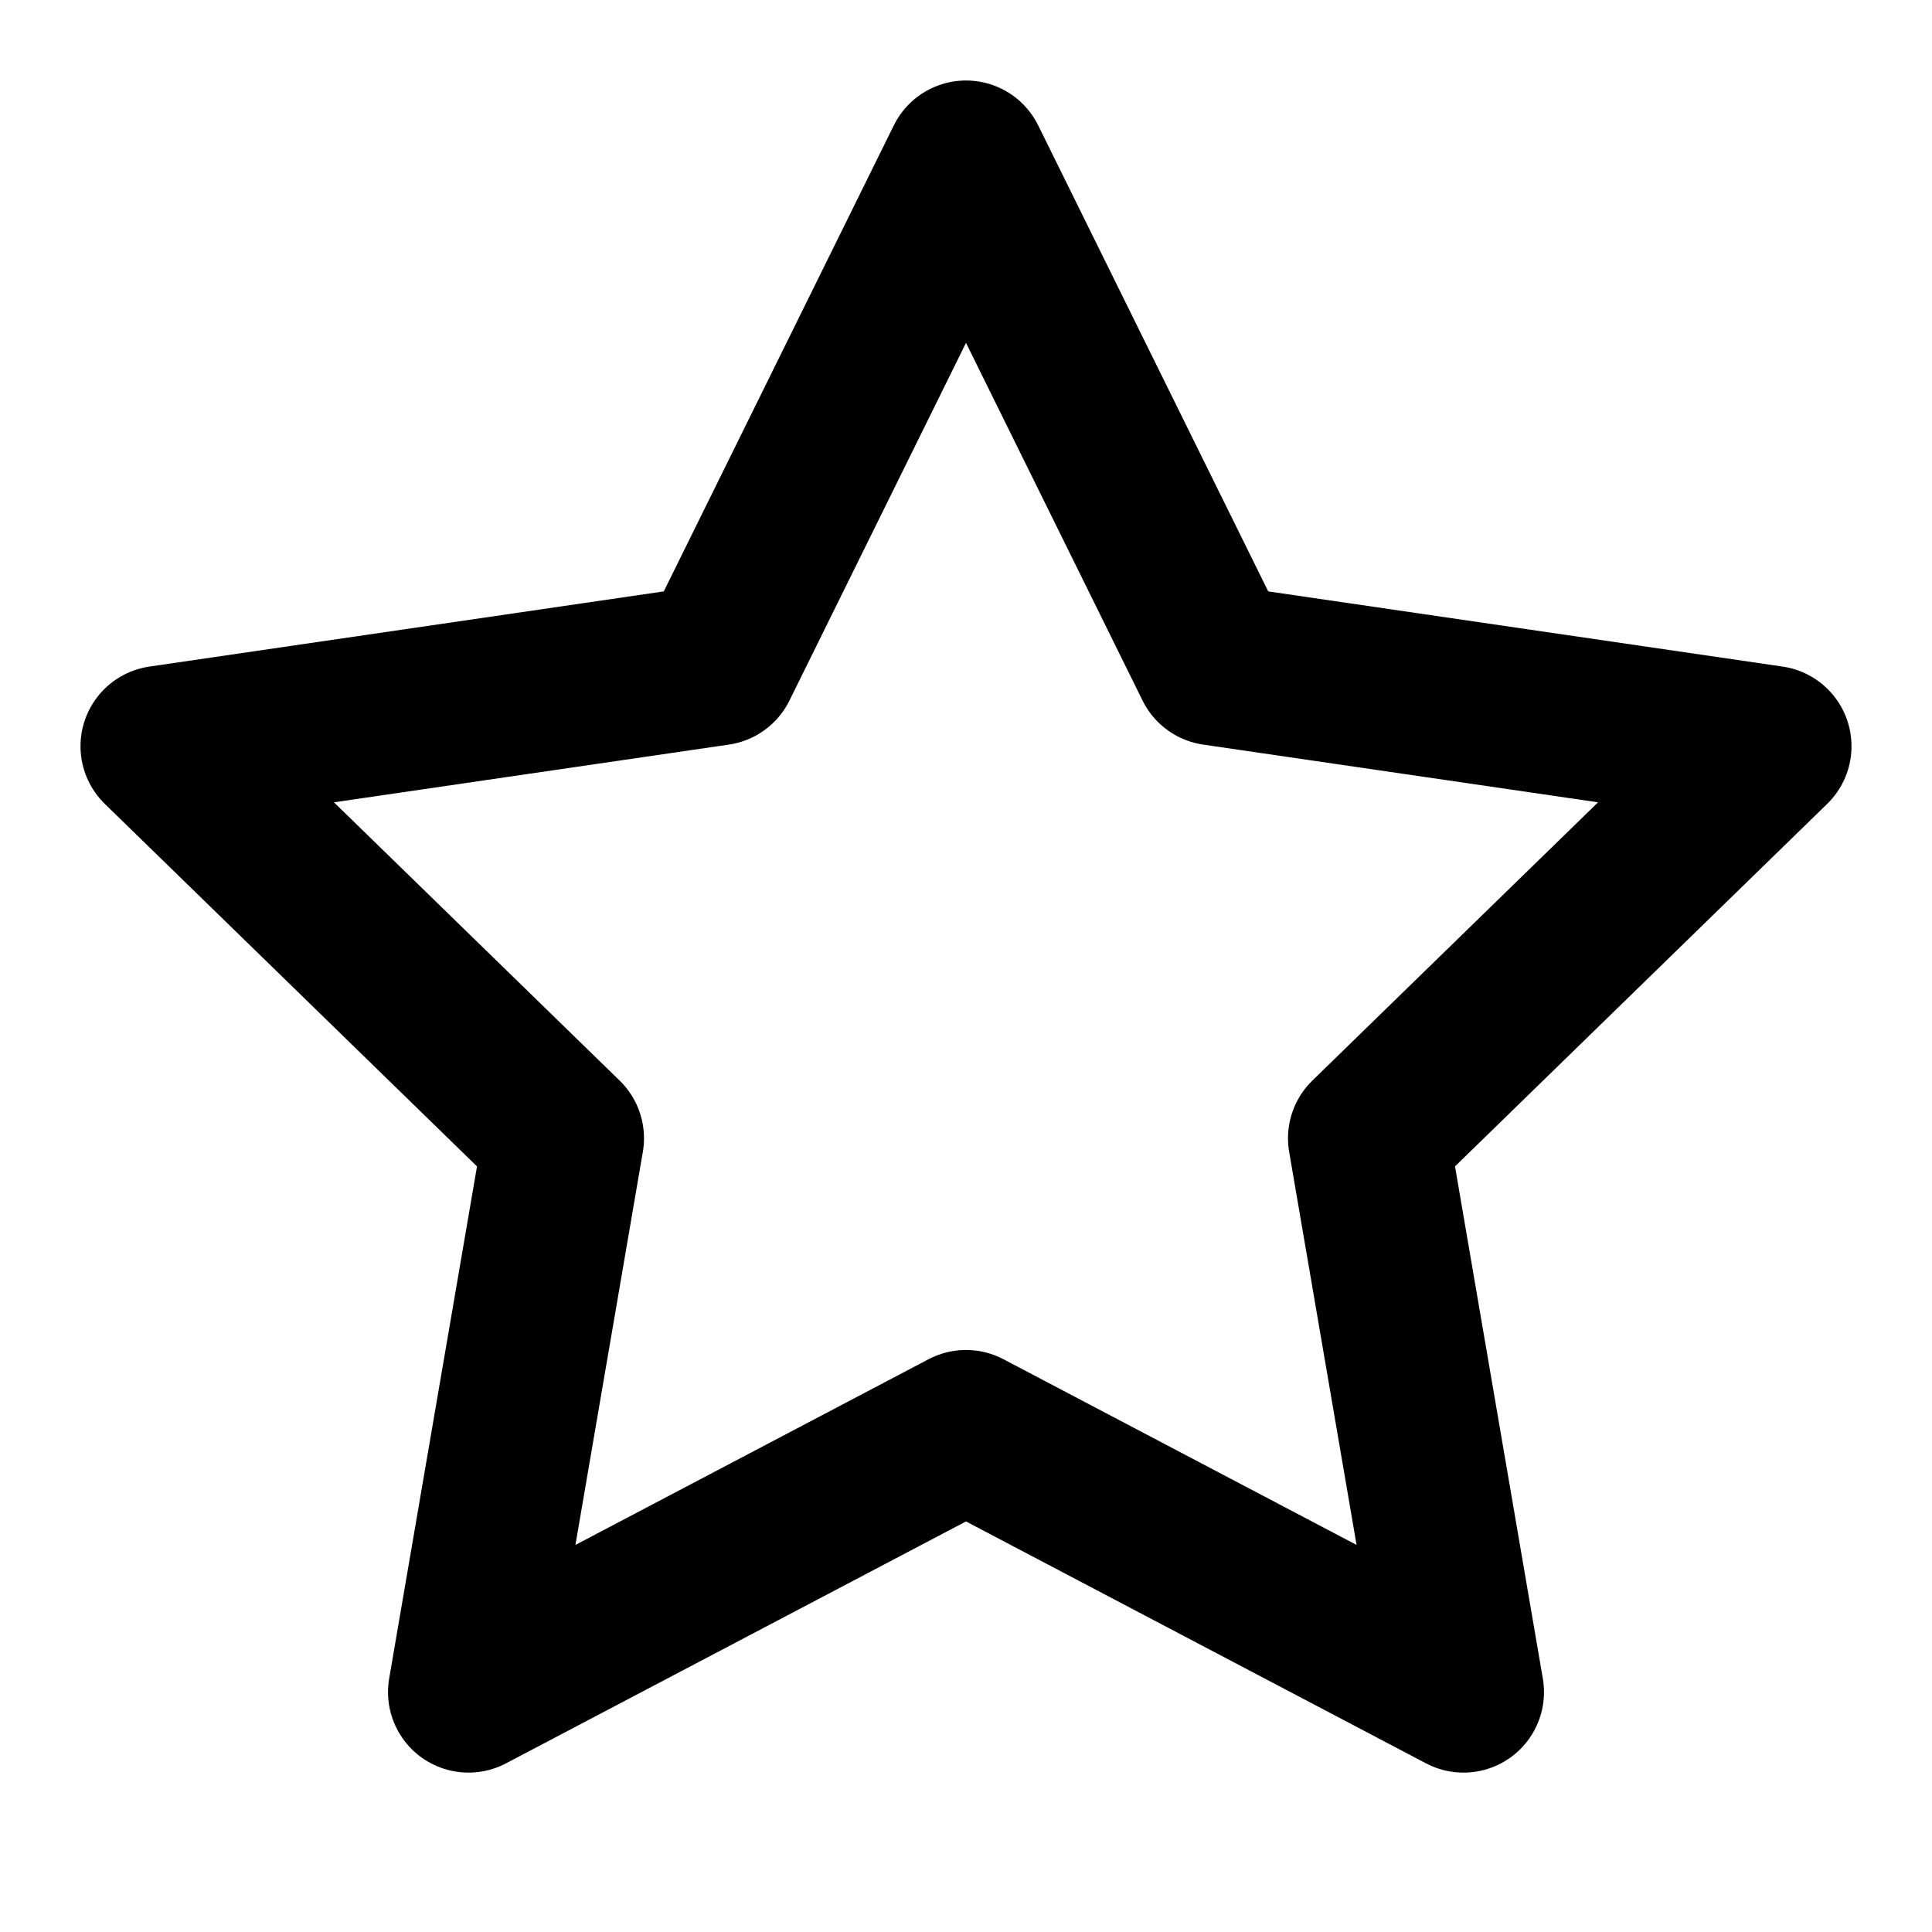
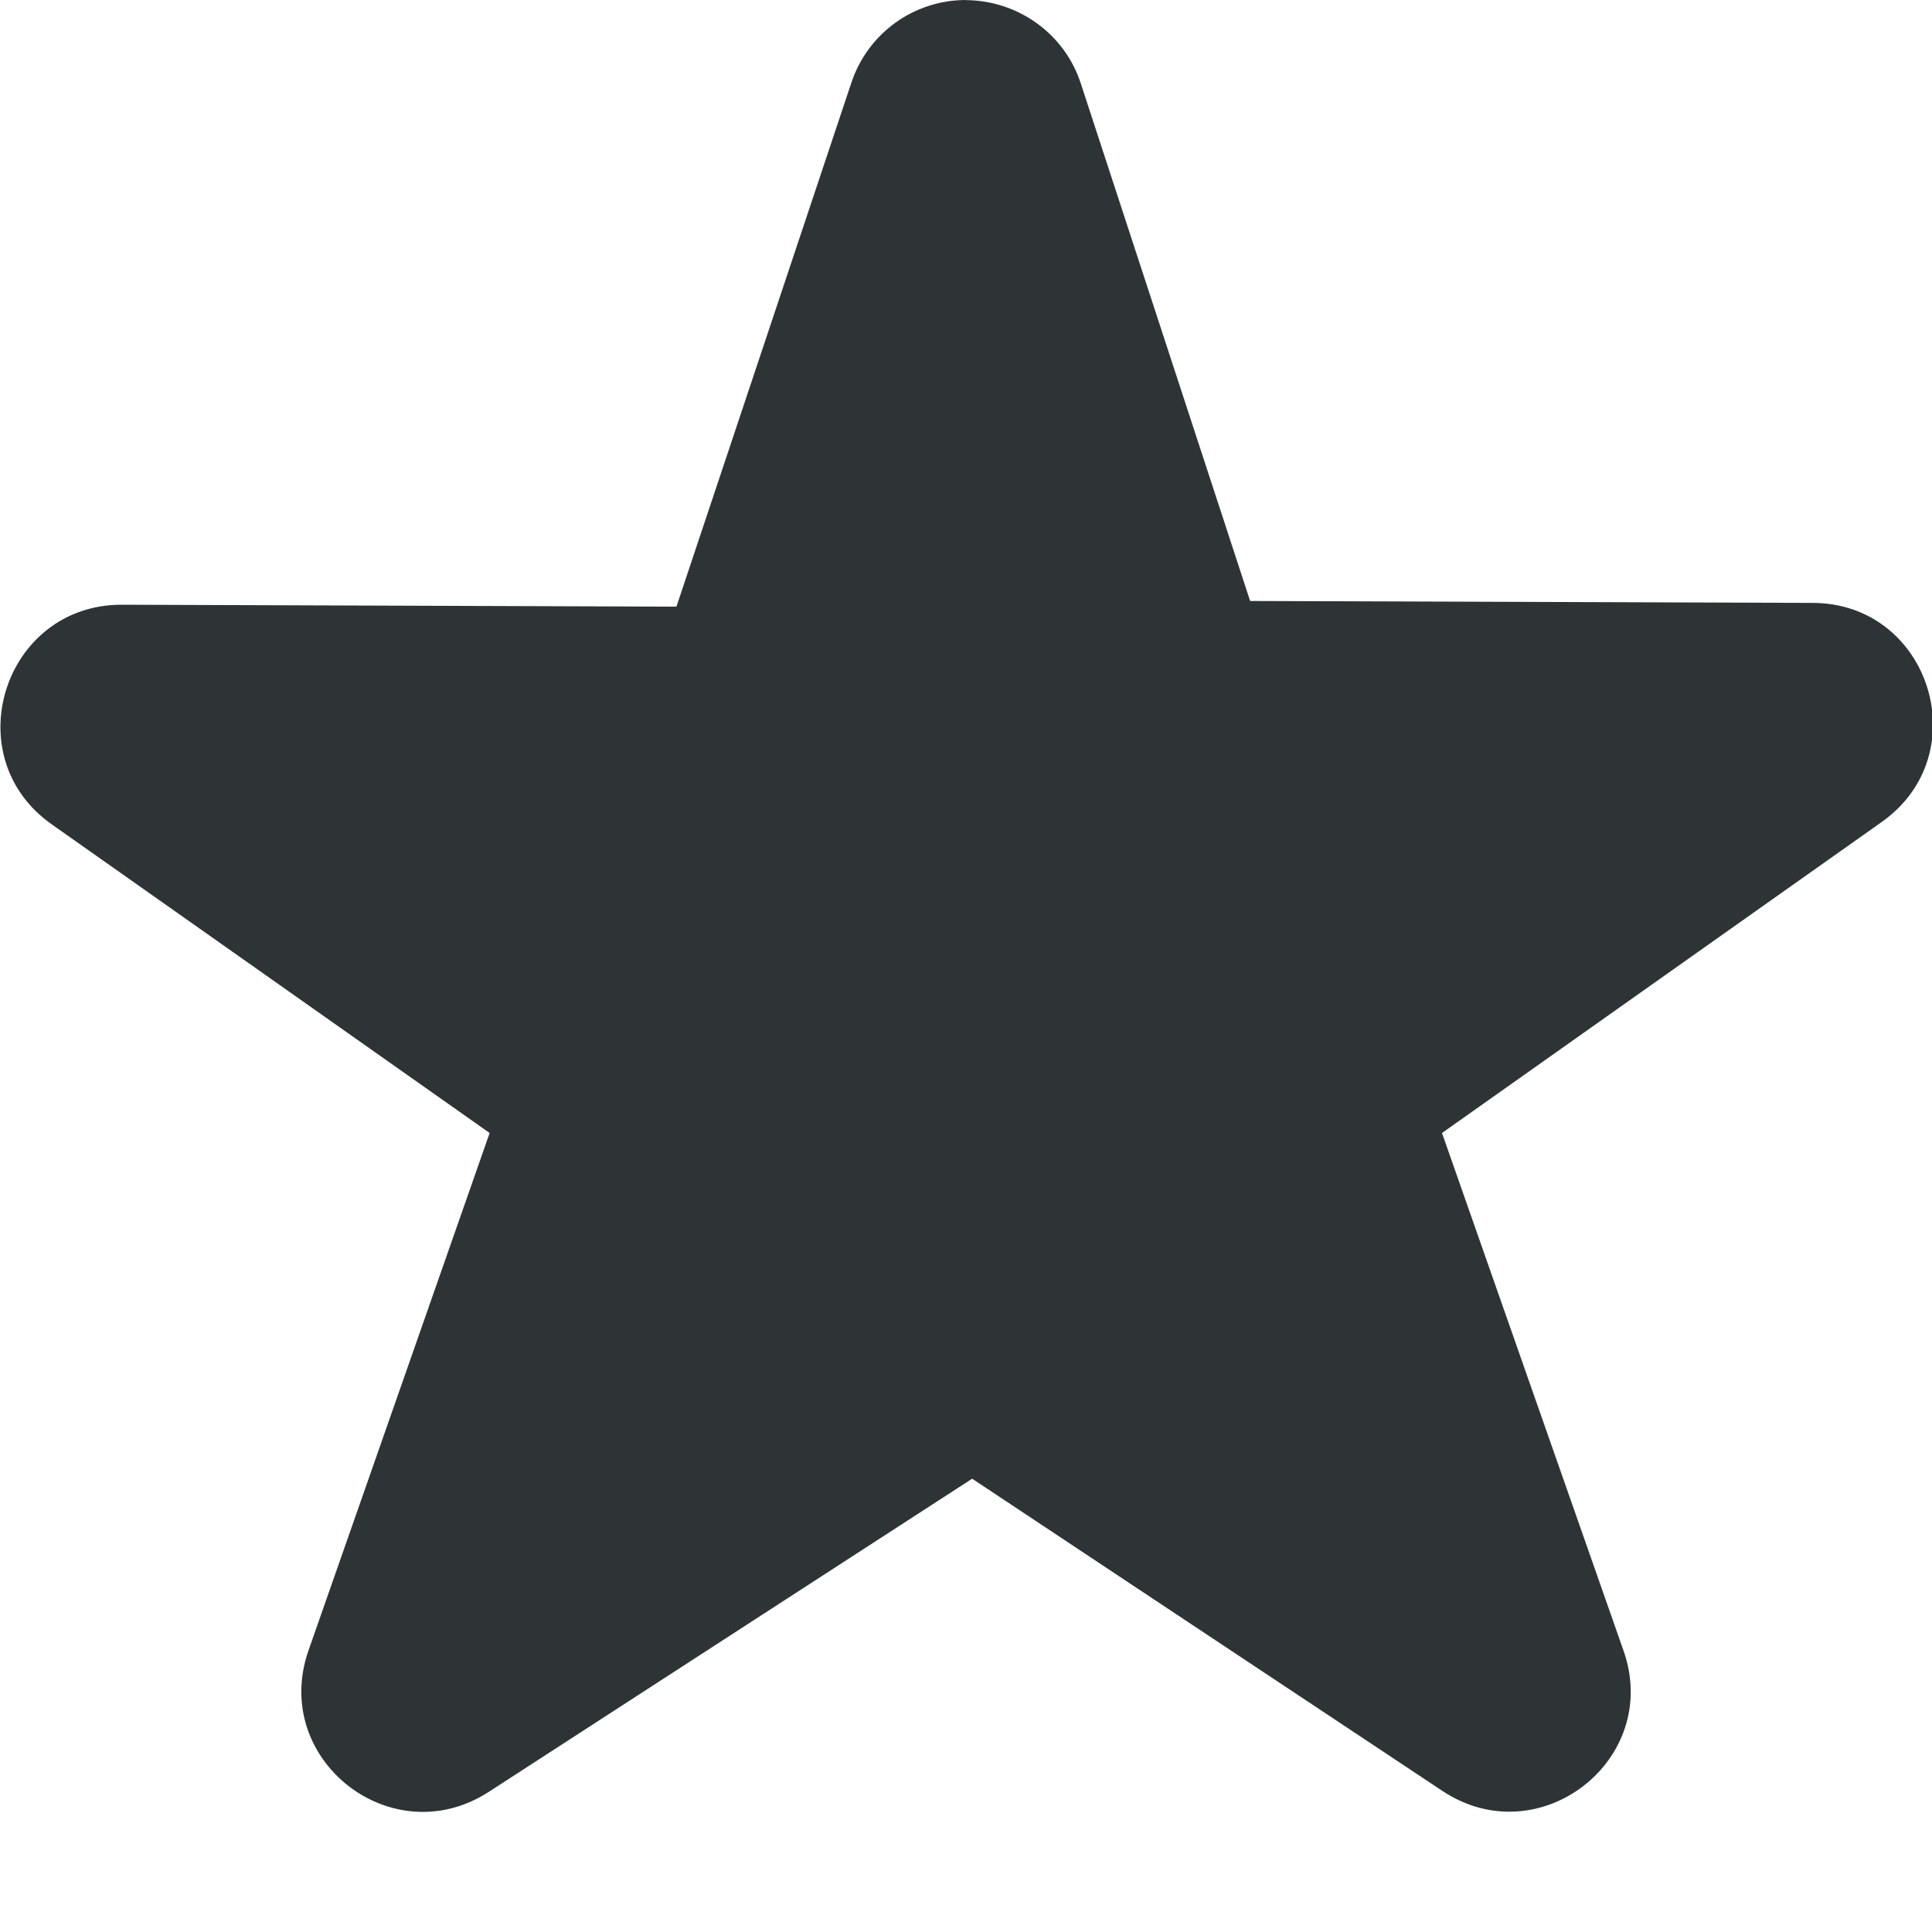
- <svg xmlns="http://www.w3.org/2000/svg" viewBox="0 0 24 24" fill="none" stroke="black" stroke-width="2" stroke-linecap="round" stroke-linejoin="round">
-   <polygon points="12 2 15.09 8.26 22 9.27 17 14.14 18.18 21.02 12 17.77 5.82 21.02 7 14.14 2 9.27 8.91 8.26 12 2" />
+ <svg xmlns="http://www.w3.org/2000/svg" height="16px" viewBox="0 0 16 16" width="16px">
+   <path d="m 8 0 c -0.43 0 -0.812 0.273 -0.949 0.684 l -1.449 4.34 l -4.59 -0.016 c -0.98 -0.004 -1.383 1.258 -0.582 1.82 l 3.625 2.555 l -1.5 4.285 c -0.316 0.902 0.688 1.691 1.492 1.172 l 4.004 -2.594 l 3.895 2.586 c 0.801 0.531 1.816 -0.258 1.5 -1.16 l -1.504 -4.289 l 3.645 -2.578 c 0.789 -0.562 0.395 -1.809 -0.574 -1.812 l -4.66 -0.016 l -1.402 -4.285 c -0.133 -0.41 -0.516 -0.687 -0.949 -0.691 z m 0 0" fill="#2e3436" />
</svg>
